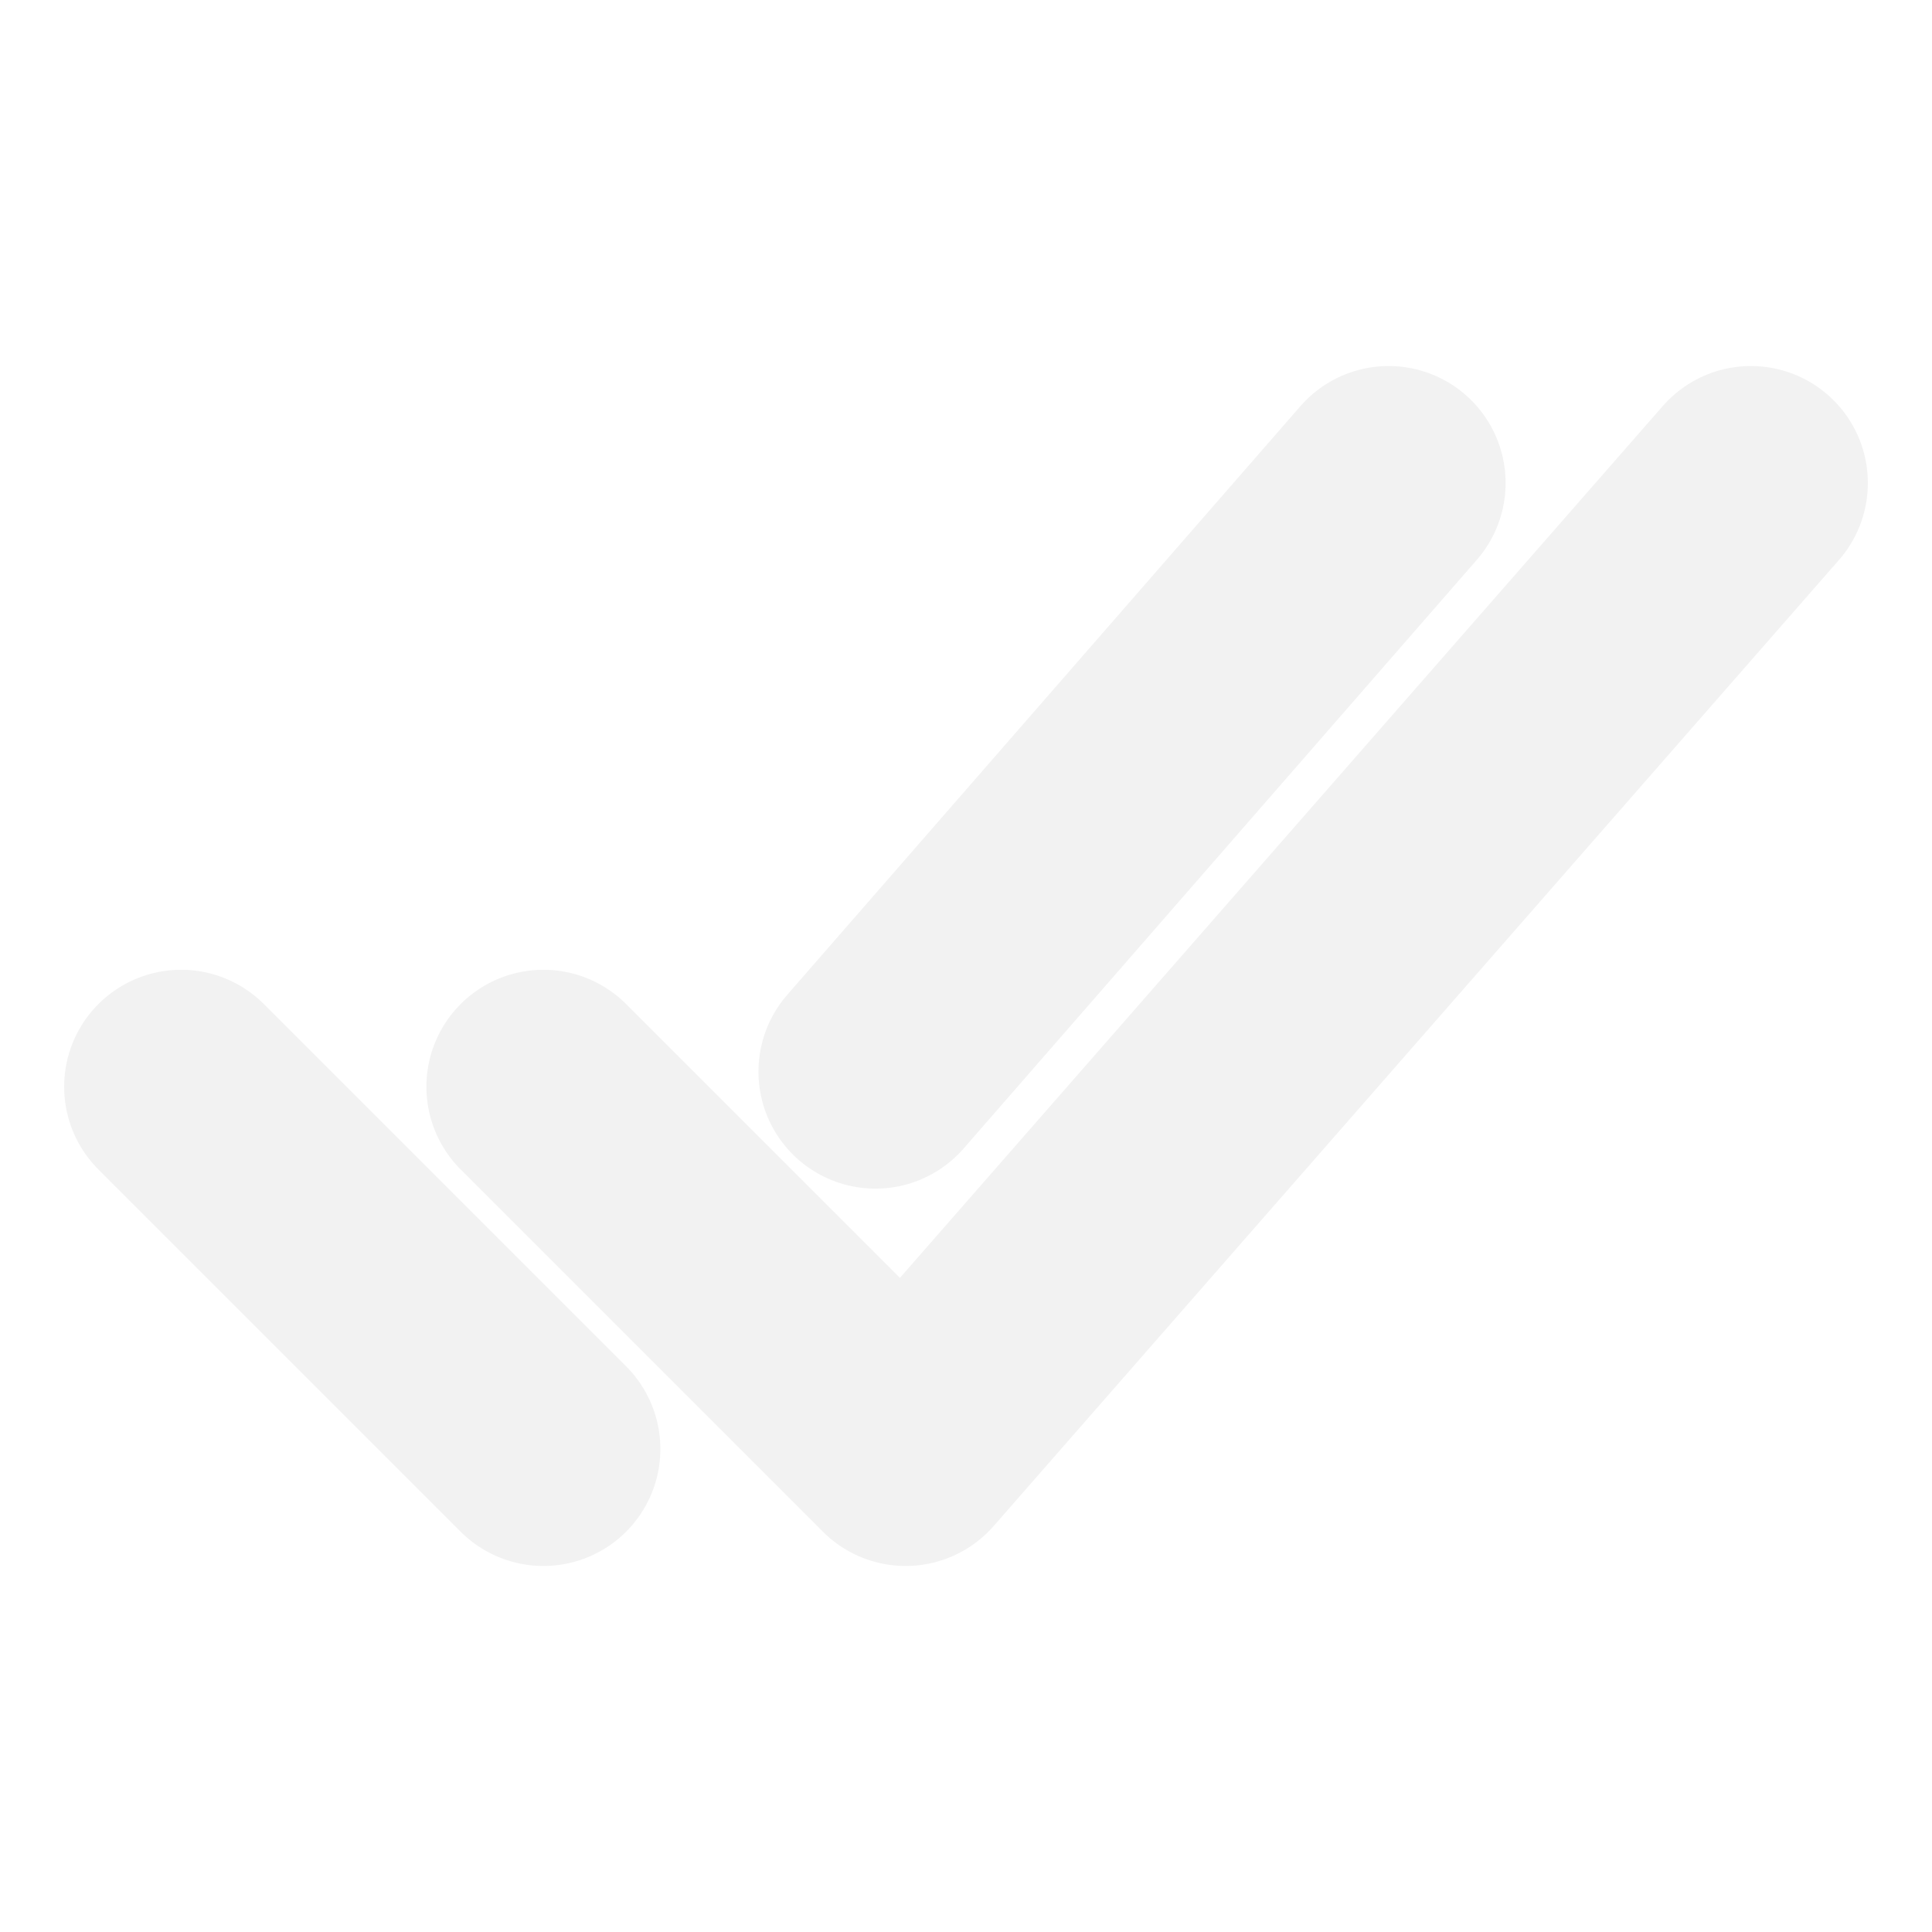
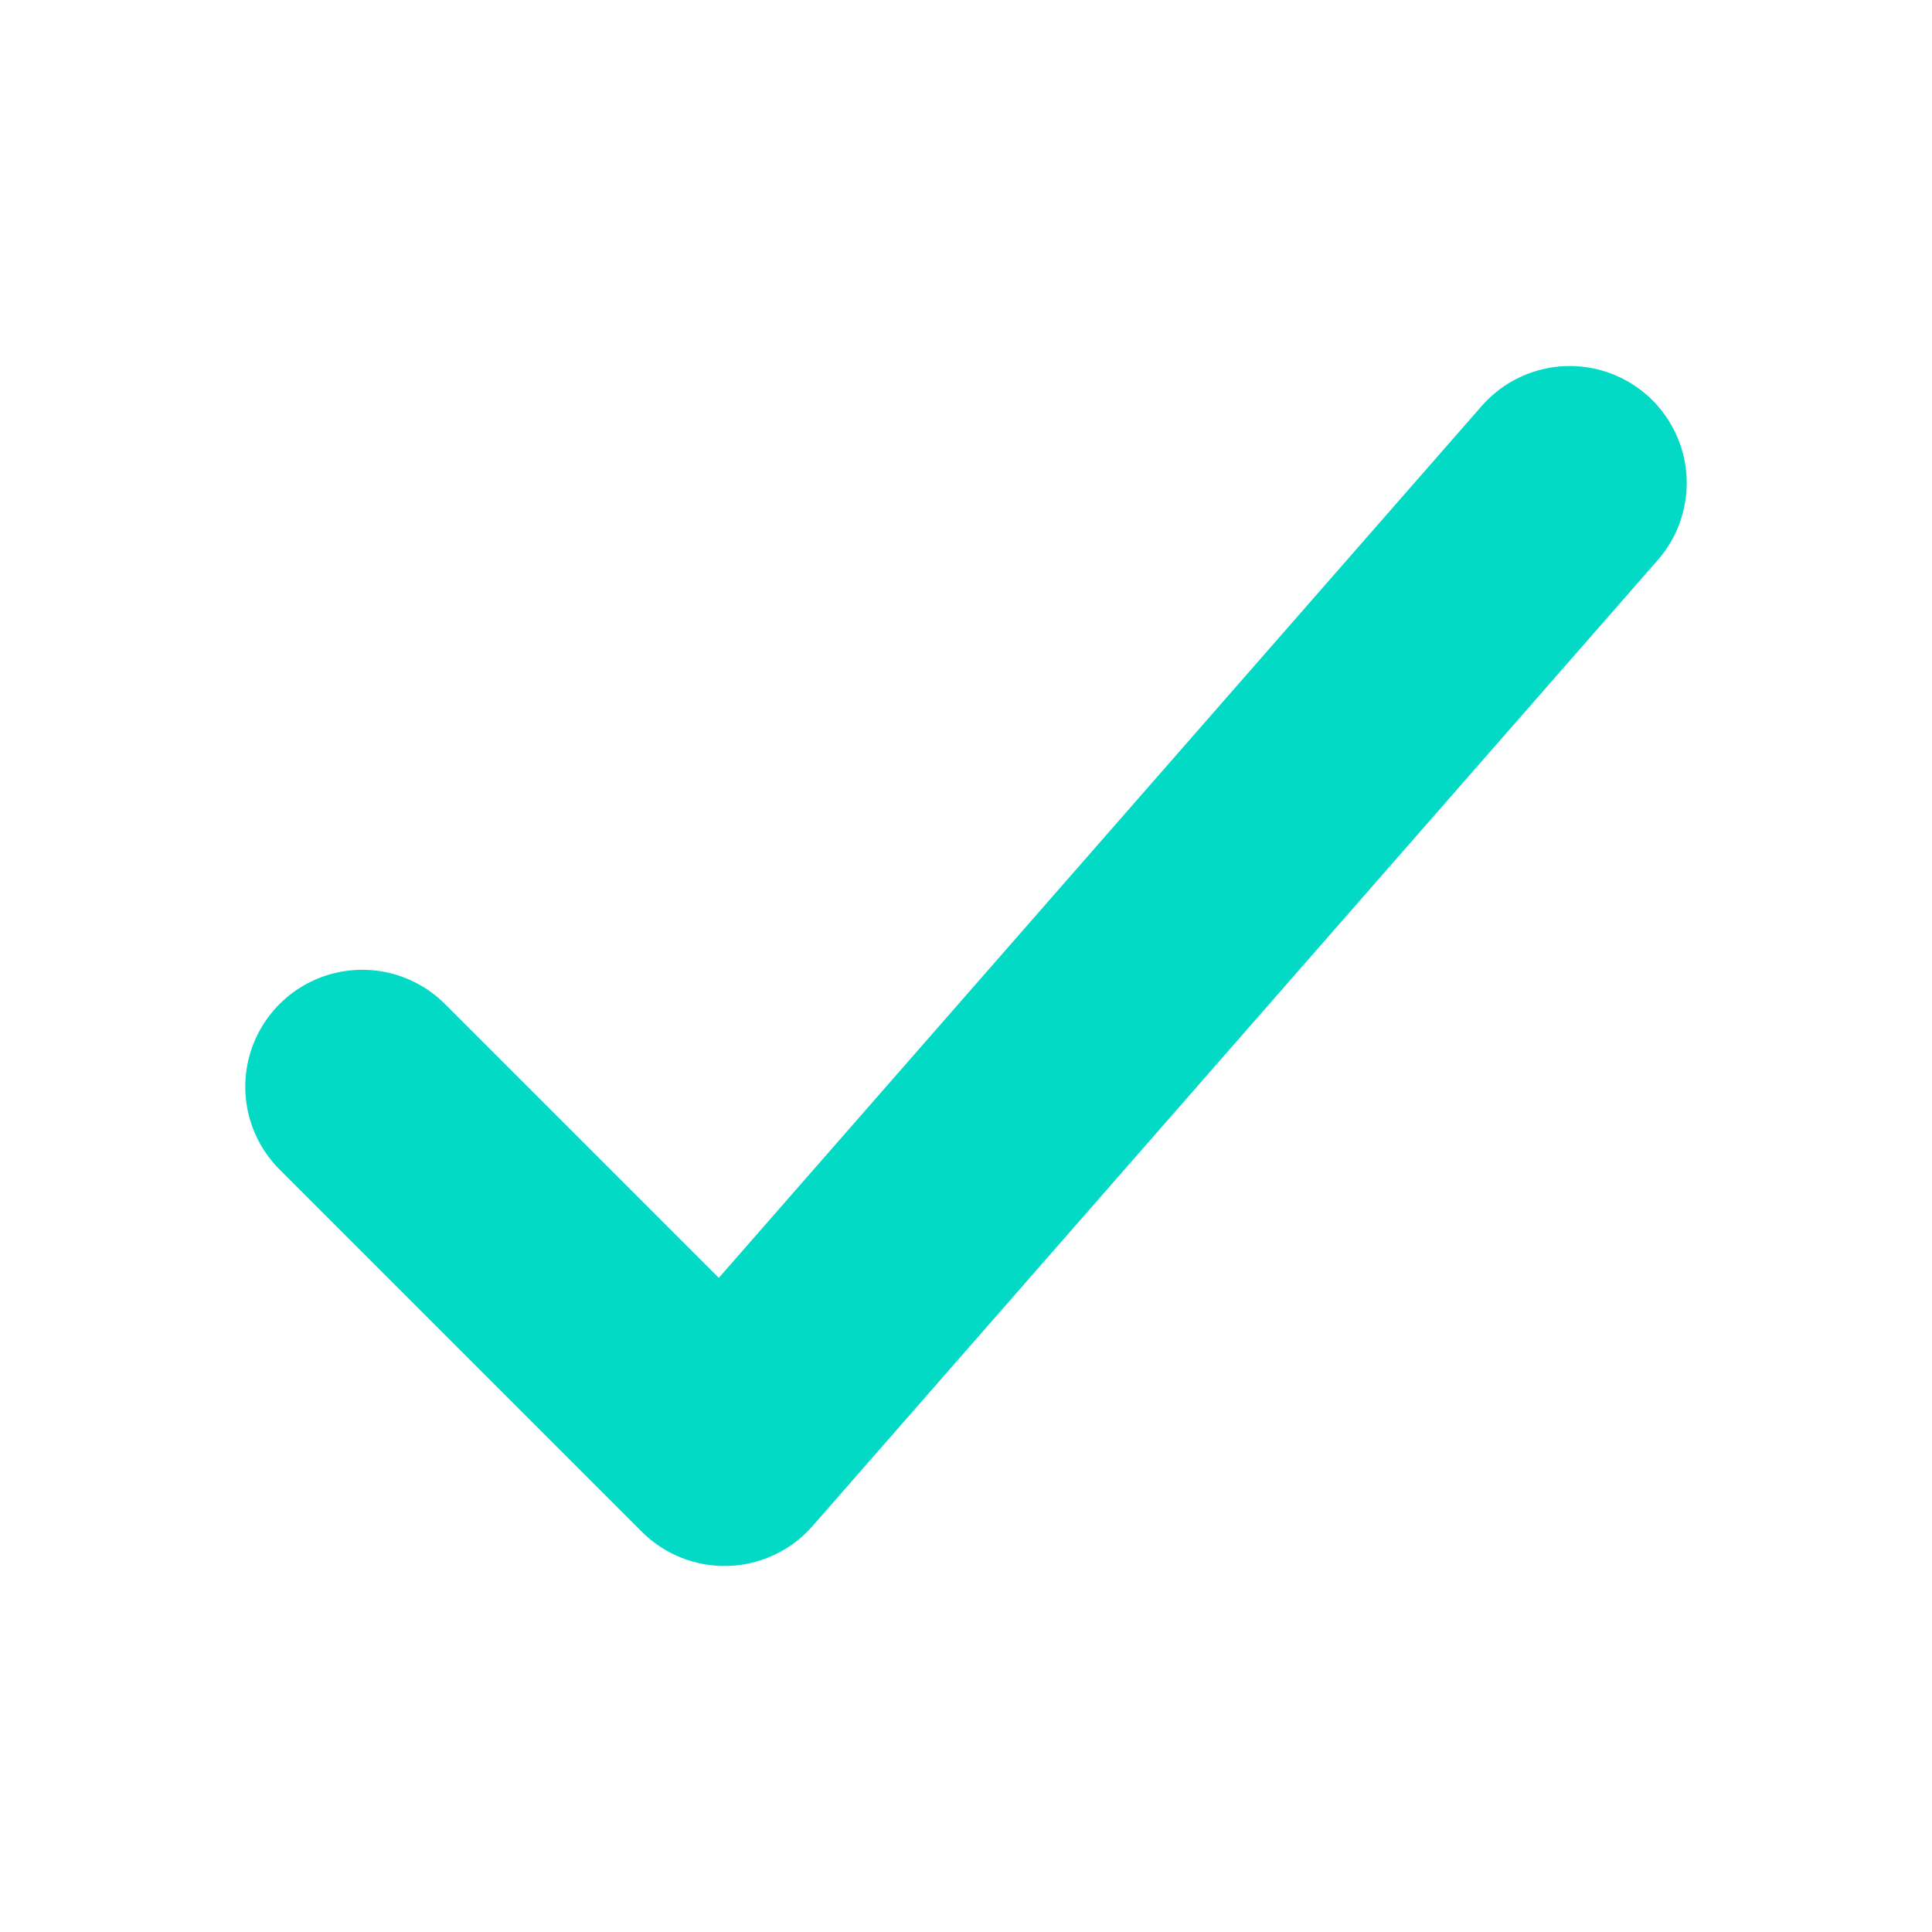
<svg xmlns="http://www.w3.org/2000/svg" width="512" height="512" viewBox="0 0 512 512">
-   <polyline points="464 128 240 384 144 288" style="fill:none;stroke:#f2f2f2;stroke-linecap:round;stroke-linejoin:round;stroke-width:62px" />
-   <line x1="144" y1="384" x2="48" y2="288" style="fill:none;stroke:#f2f2f2;stroke-linecap:round;stroke-linejoin:round;stroke-width:62px" />
-   <line x1="368" y1="128" x2="232" y2="284" style="fill:none;stroke:#f2f2f2;stroke-linecap:round;stroke-linejoin:round;stroke-width:62px" />
+   <polyline points="416 128 192 384 96 288" style="fill:none;stroke:#03DAC5;stroke-linecap:round;stroke-linejoin:round;stroke-width:62px" />
</svg>
